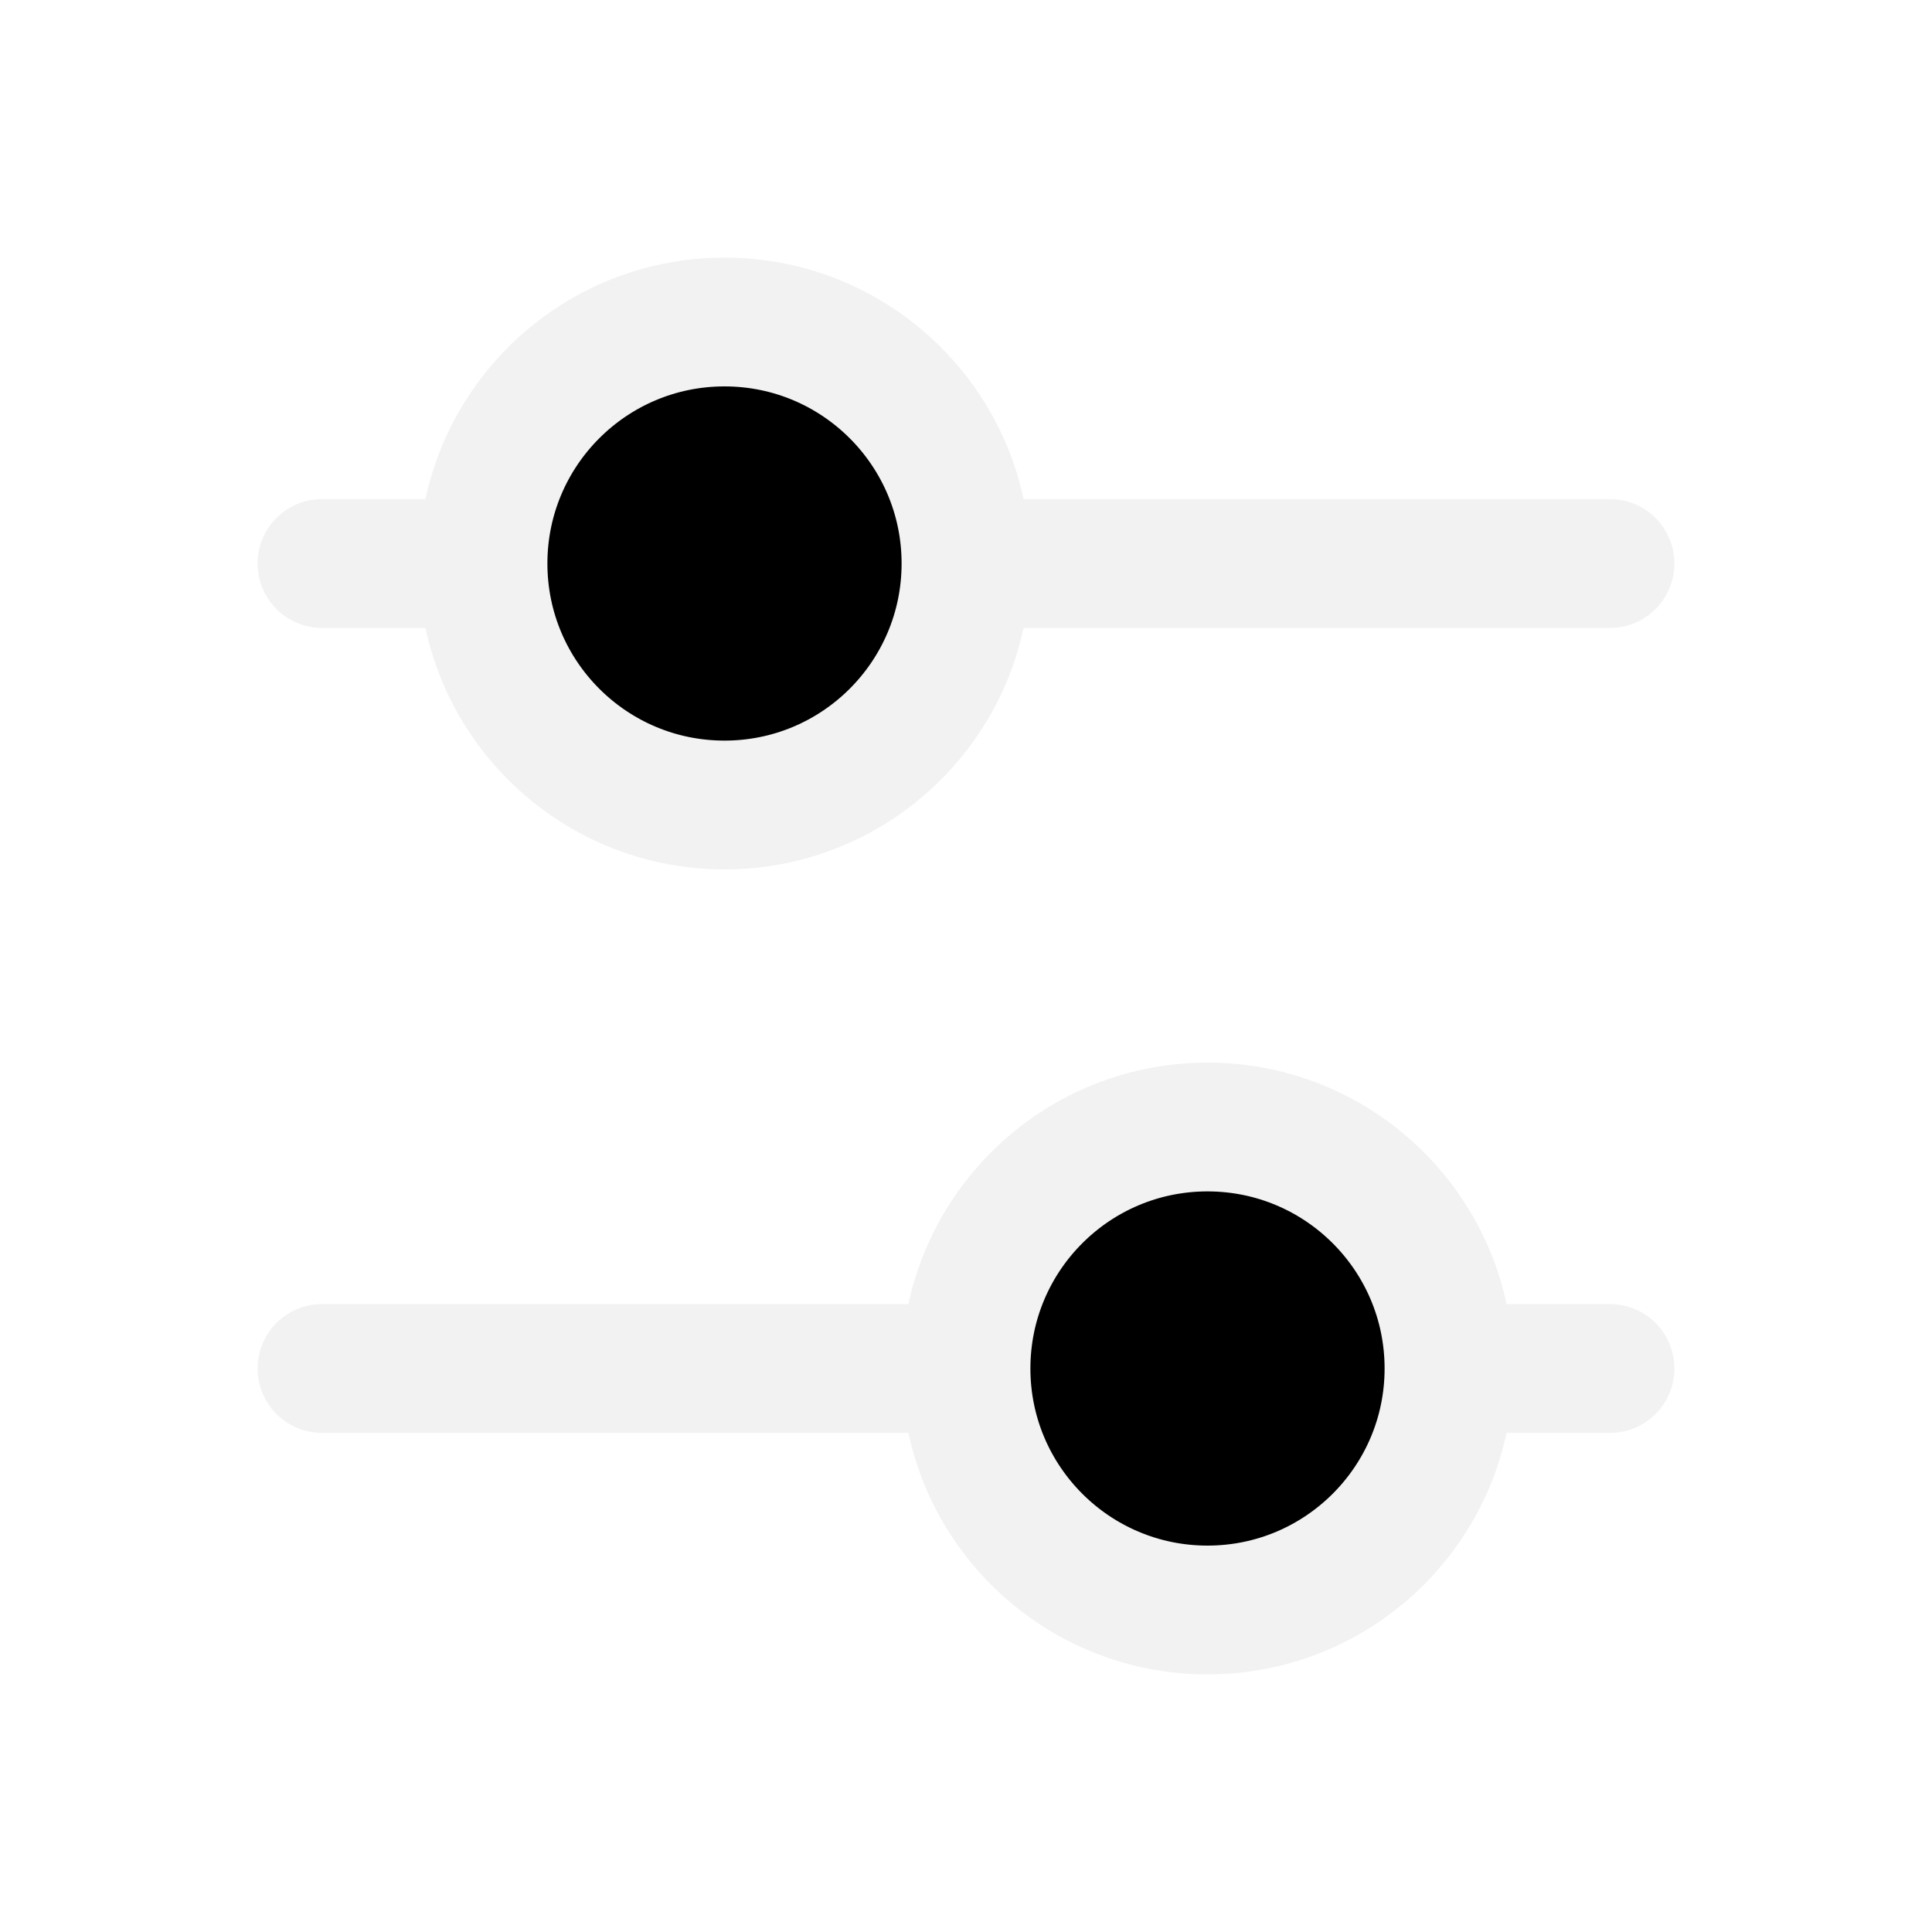
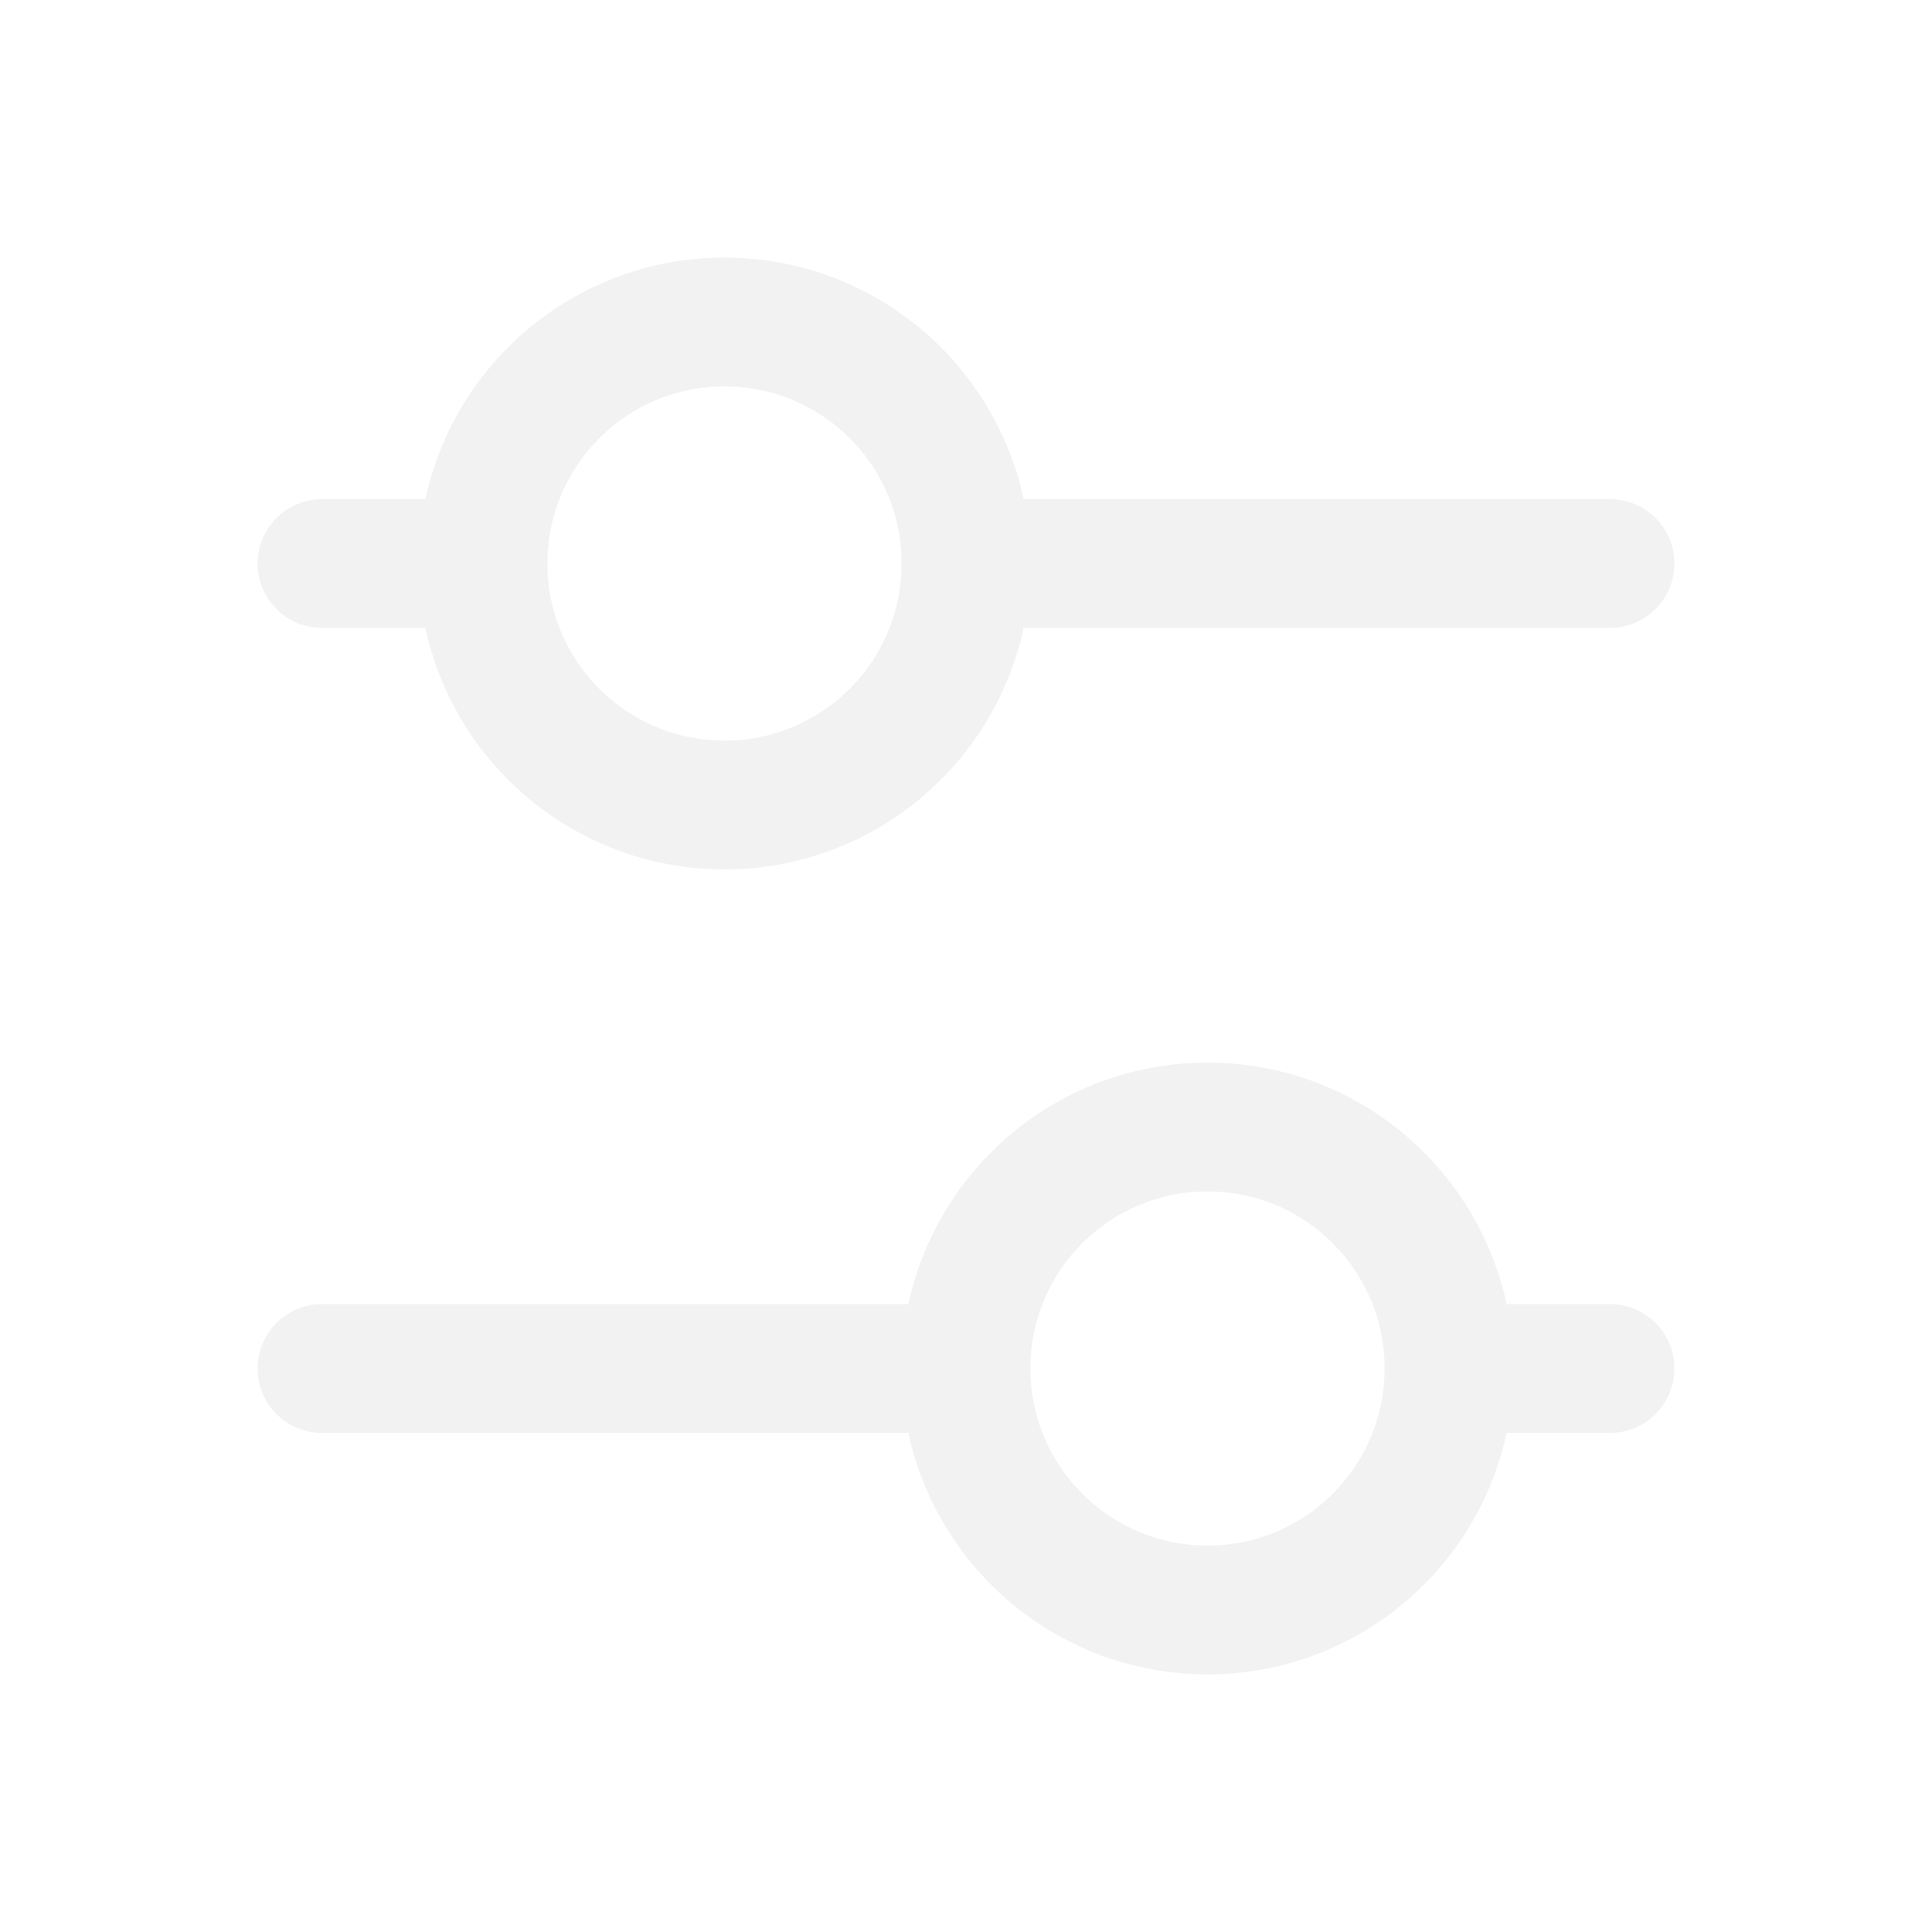
<svg xmlns="http://www.w3.org/2000/svg" viewBox="0 0 24 24" fill="none" stroke="#f2f2f2" stroke-width="1.6" stroke-linecap="round" stroke-linejoin="round">
-   <path d="M4 7h16M4 17h16" />
-   <circle cx="9" cy="7" r="3" fill="black" />
-   <circle cx="15" cy="17" r="3" fill="black" />
+   <path d="M4 7h2m6 0h8M4 17h8m6 0h2" />
+   <circle cx="9" cy="7" r="3" />
+   <circle cx="15" cy="17" r="3" />
</svg>
